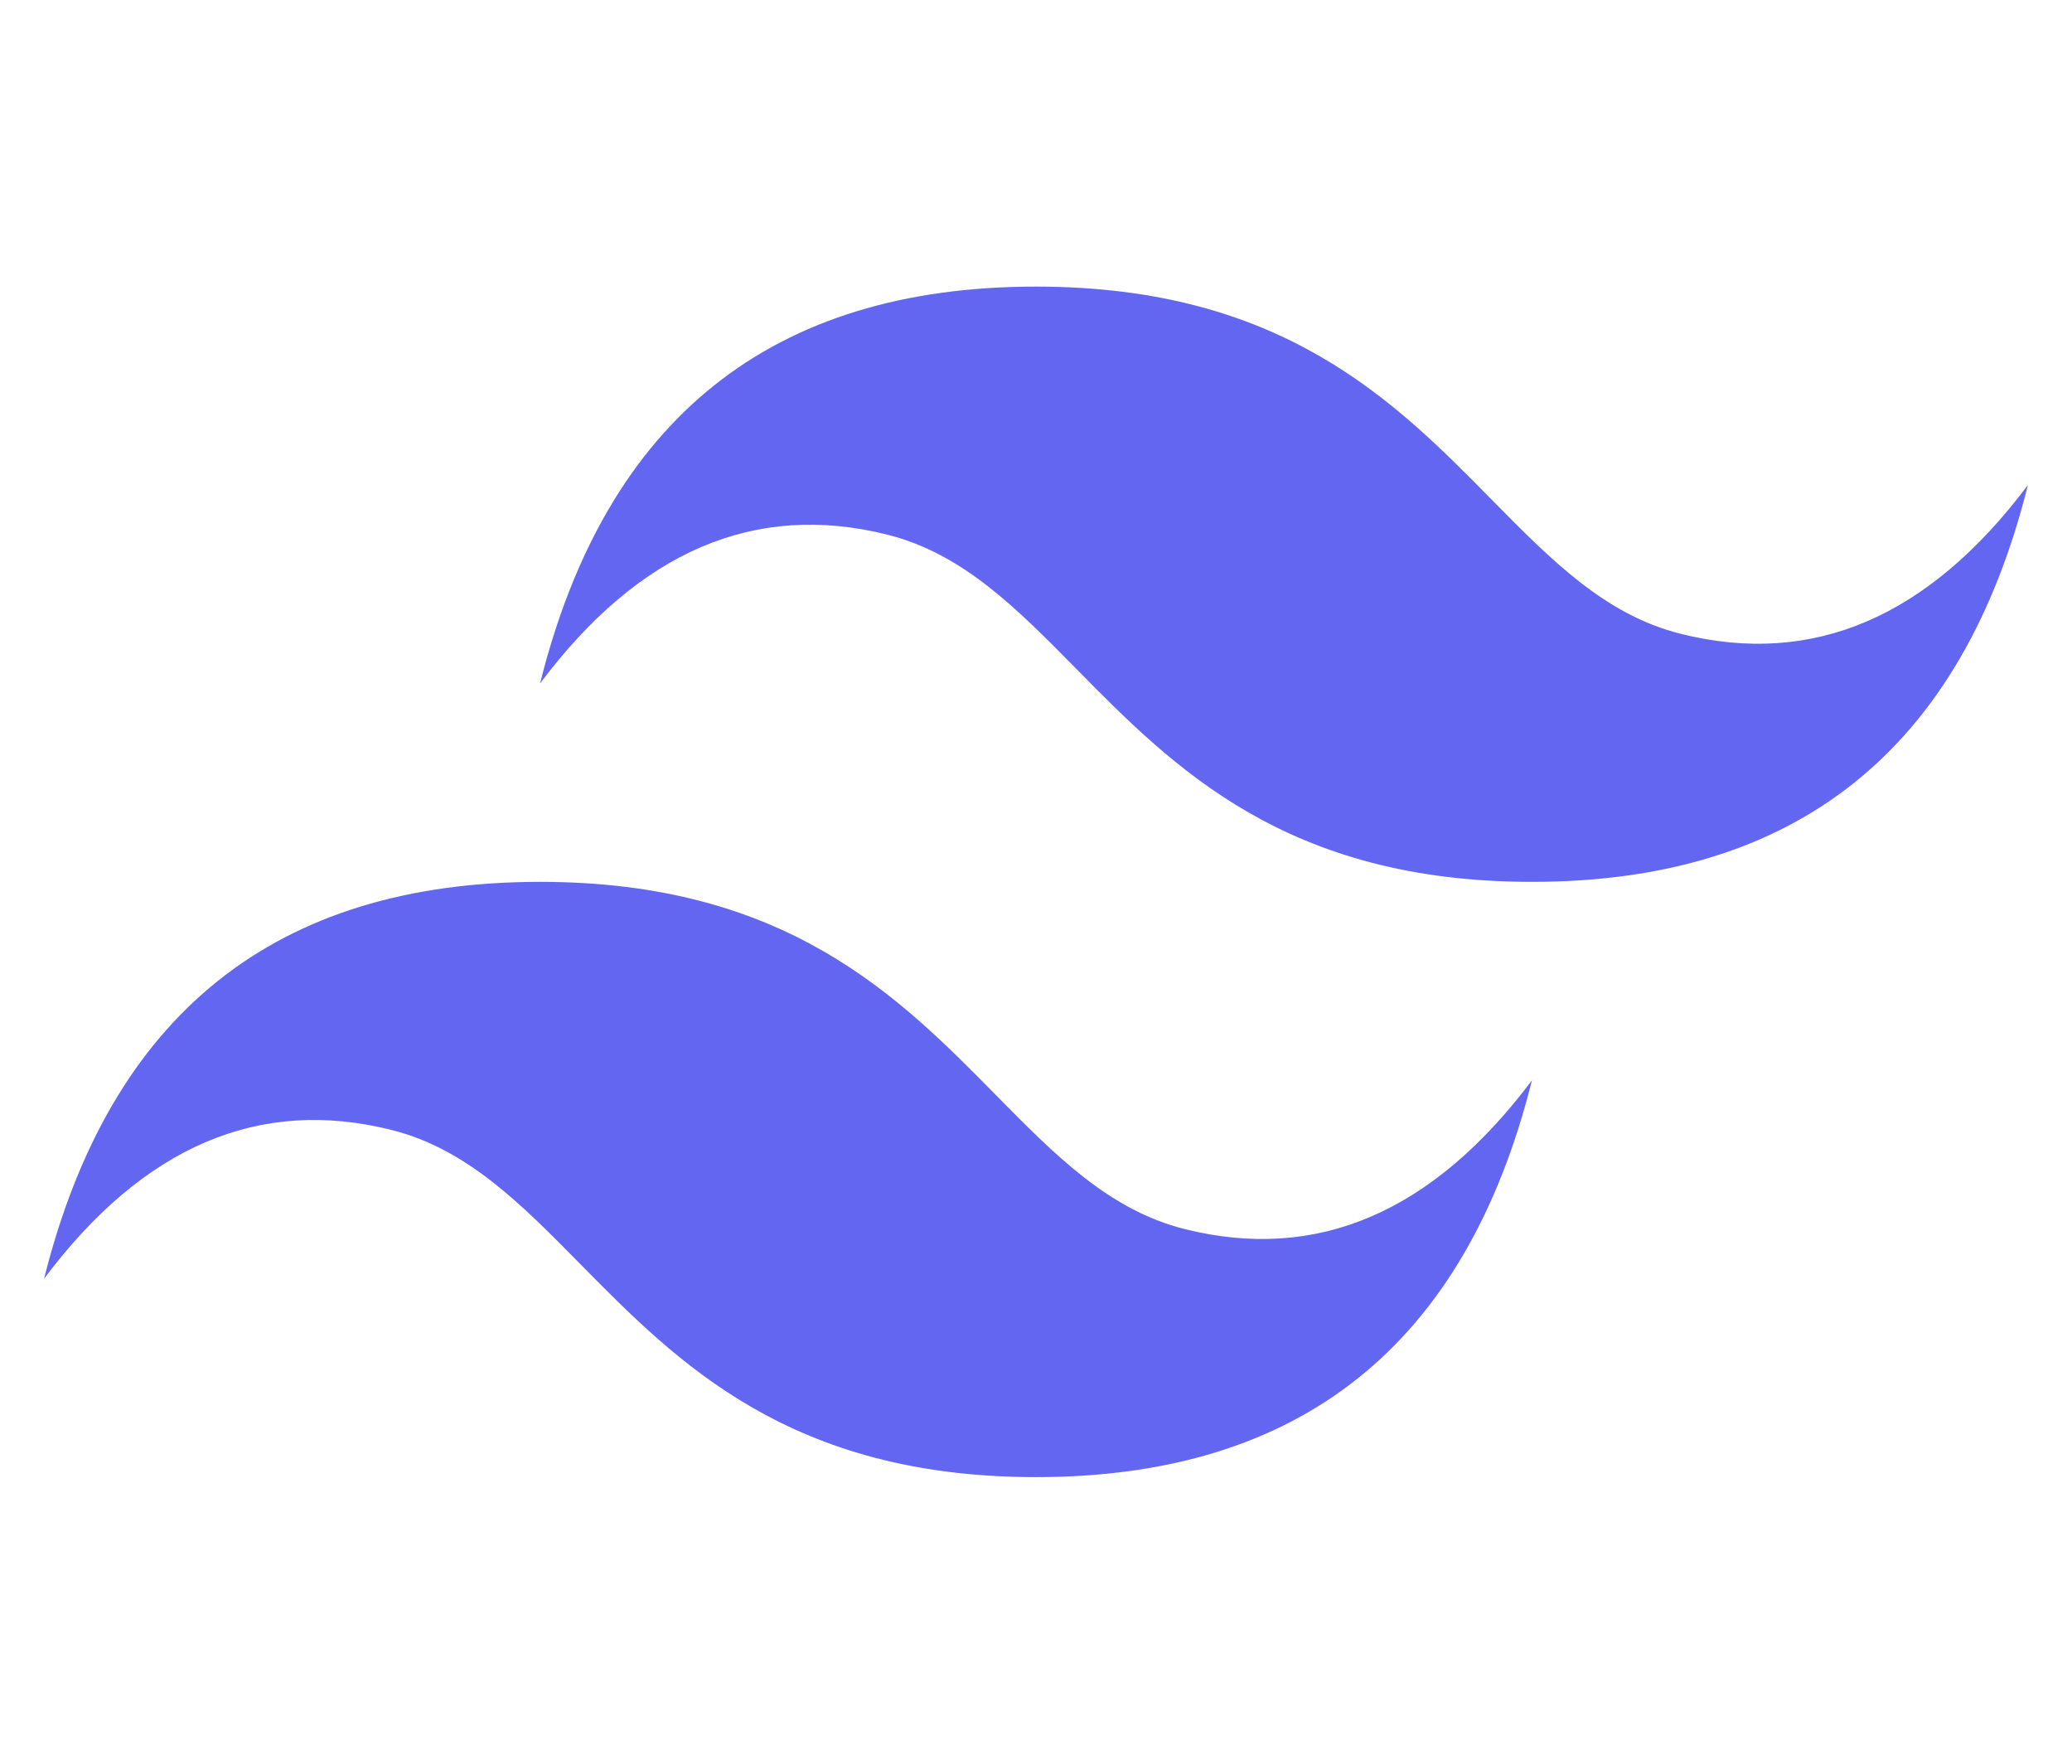
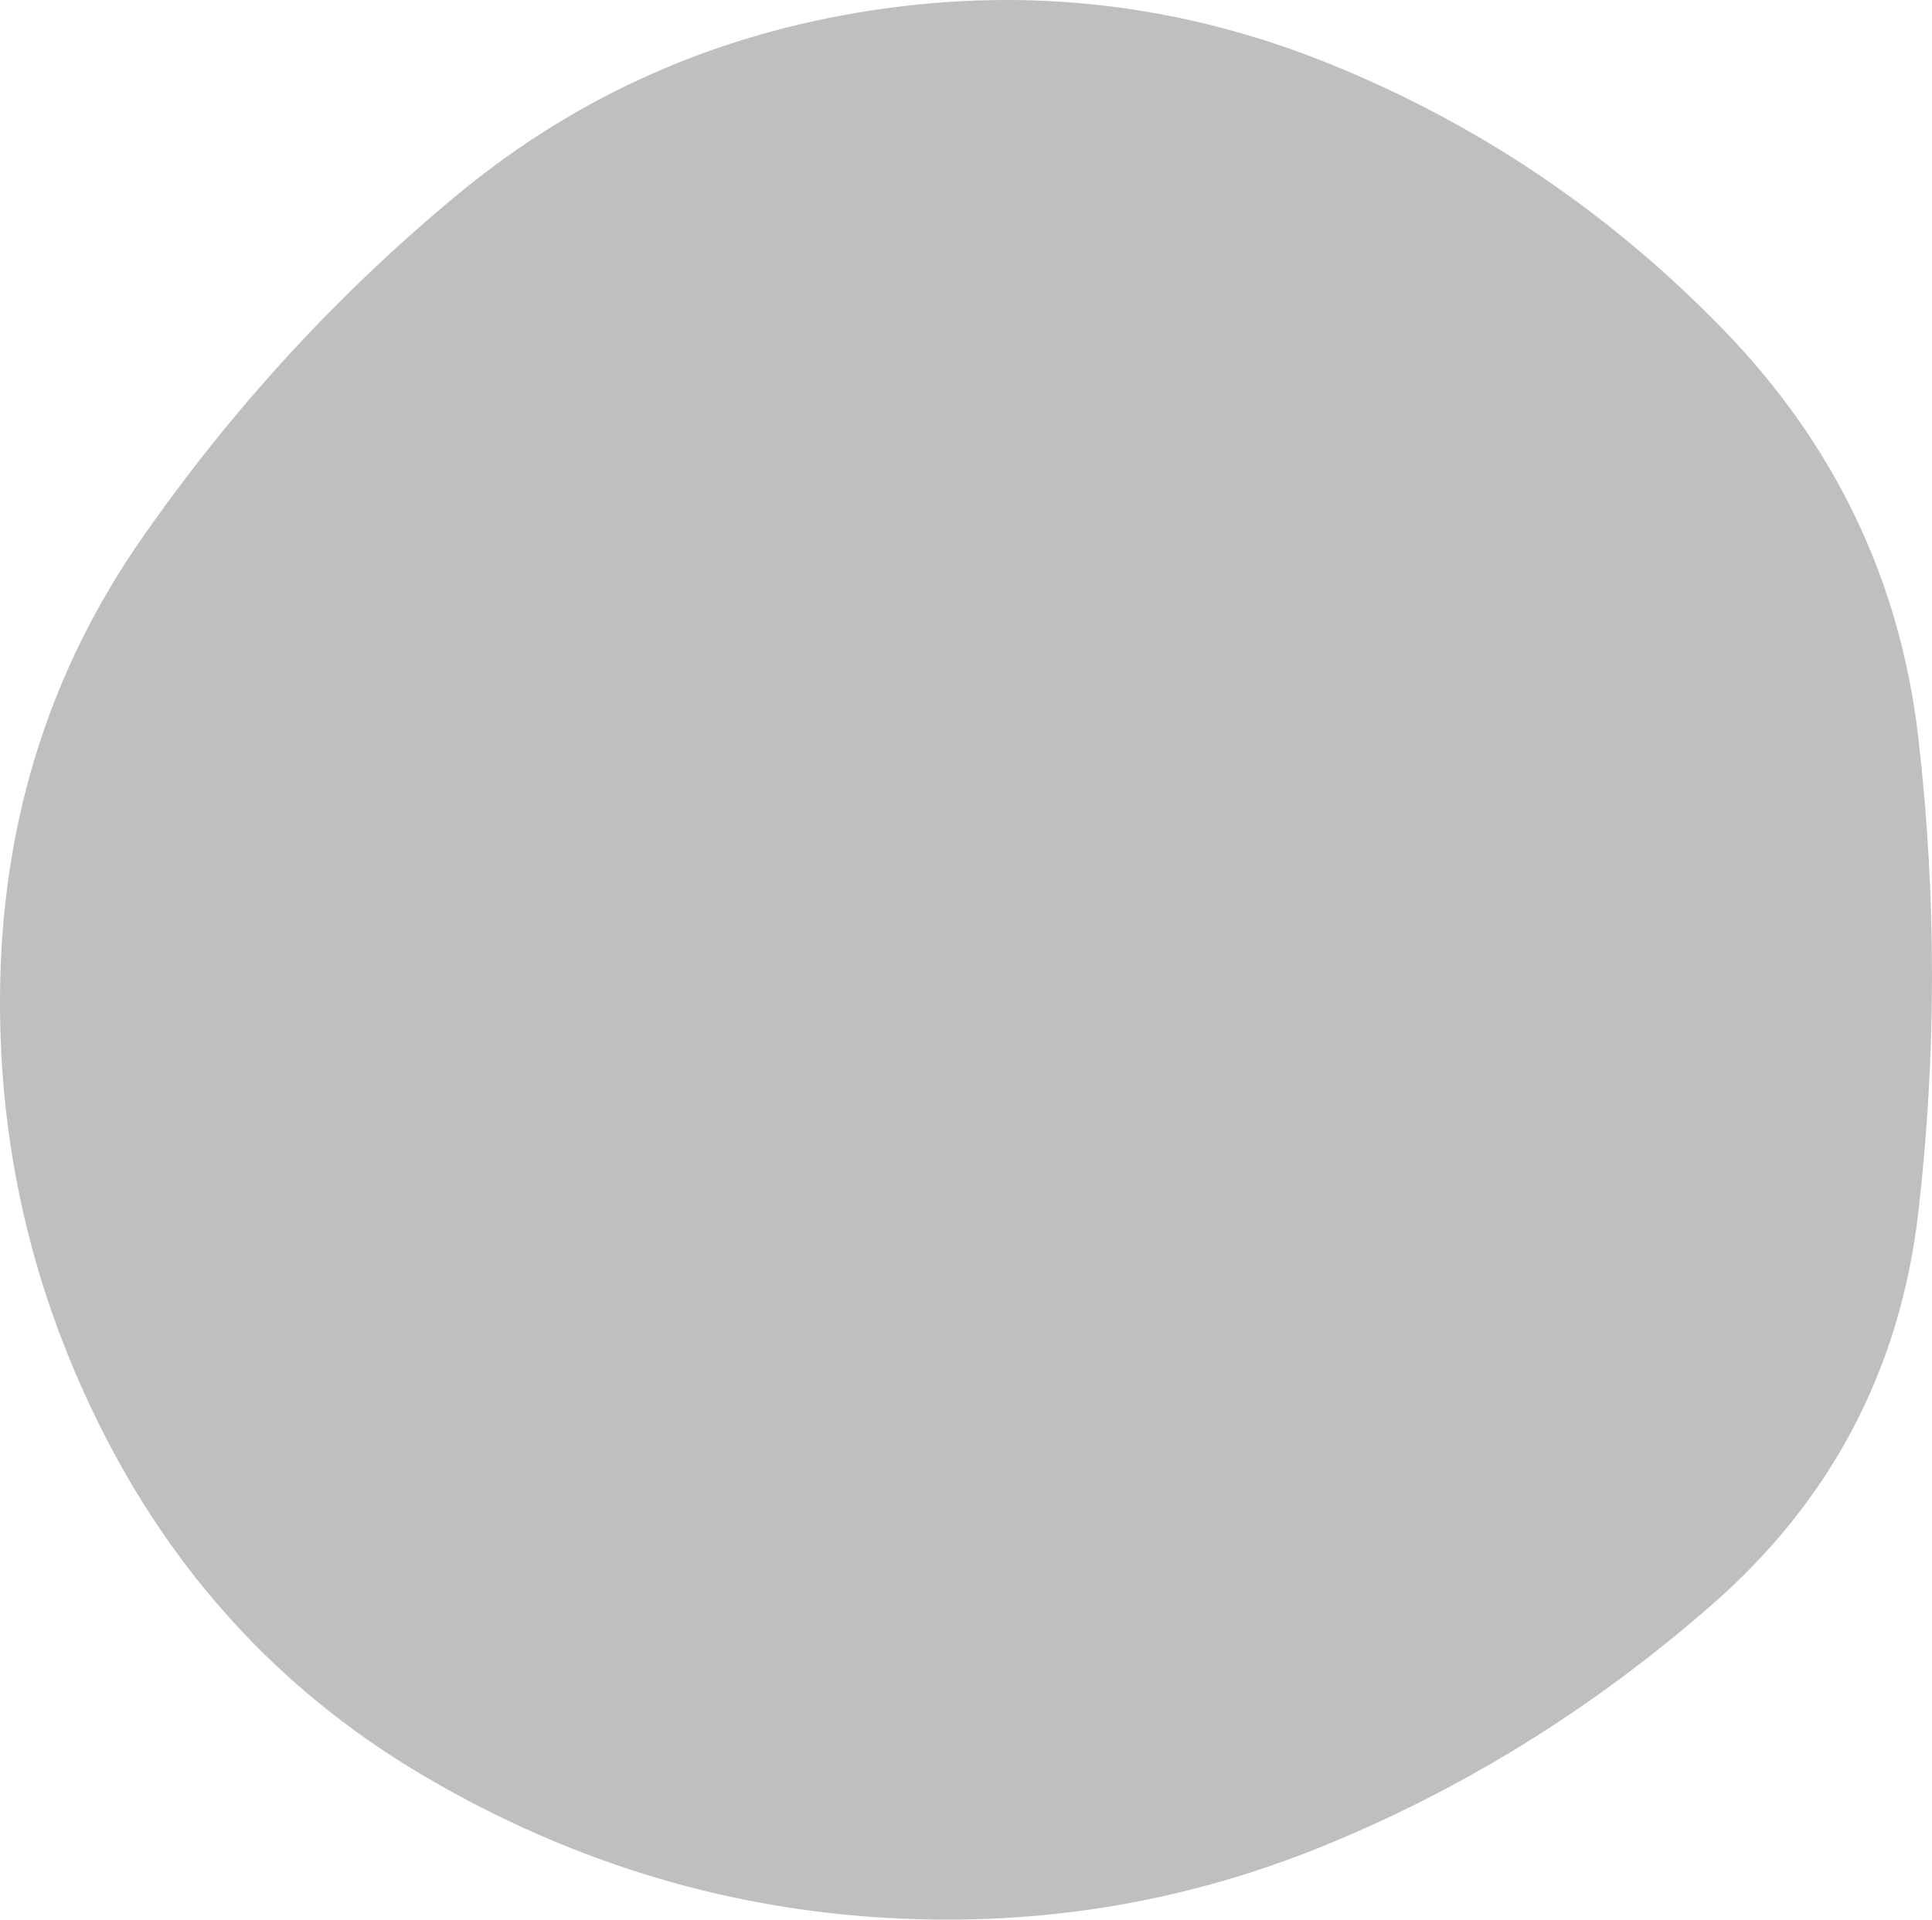
- <svg xmlns="http://www.w3.org/2000/svg" viewBox="0 0 47 40" fill="none">
-   <path fill="#6366f1" d="M23.5 6.5C17.5 6.5 13.75 9.5 12.25 15.5C14.5 12.5 17.125 11.375 20.125 12.125C21.837 12.553 23.06 13.795 24.414 15.169C26.62 17.408 29.173 20 34.75 20C40.75 20 44.5 17 46 11C43.75 14 41.125 15.125 38.125 14.375C36.413 13.947 35.19 12.705 33.836 11.331C31.63 9.092 29.077 6.5 23.5 6.5ZM12.25 20C6.25 20 2.5 23 1 29C3.25 26 5.875 24.875 8.875 25.625C10.587 26.053 11.81 27.295 13.164 28.669C15.37 30.908 17.923 33.5 23.5 33.5C29.5 33.5 33.25 30.5 34.75 24.5C32.5 27.5 29.875 28.625 26.875 27.875C25.163 27.447 23.94 26.205 22.586 24.831C20.38 22.592 17.827 20 12.25 20Z" />
-   <defs>
-     <linearGradient id="%%GRADIENT_ID%%" x1="33.999" x2="1" y1="16.181" y2="16.181" gradientUnits="userSpaceOnUse">
-       <stop stop-color="%%GRADIENT_TO%%" />
-       <stop offset="1" stop-color="%%GRADIENT_FROM%%" />
-     </linearGradient>
-   </defs>
+ <svg xmlns="http://www.w3.org/2000/svg" width="323" height="321" viewBox="0 0 323 321">
+   <path d="M320.729 202.59C317.702 228.958 306.175 250.891 286.147 268.392C266.119 285.892 244.229 299.426 220.475 308.993C196.721 318.559 171.803 322.41 145.721 320.543C119.638 318.676 94.953 310.976 71.665 297.442C48.377 283.909 30.446 265.008 17.87 240.741C5.295 216.474 -0.643 190.69 0.055 163.389C0.754 136.089 8.672 111.588 23.809 89.888C38.946 68.187 56.528 49.054 76.556 32.486C96.584 15.919 119.755 5.653 146.07 1.686C172.386 -2.281 197.886 0.753 222.571 10.786C247.256 20.82 269.03 35.52 287.894 54.887C306.757 74.254 317.702 97.121 320.729 123.489C323.757 149.856 323.757 176.223 320.729 202.59Z" fill="#BFBFBF" />
</svg>
